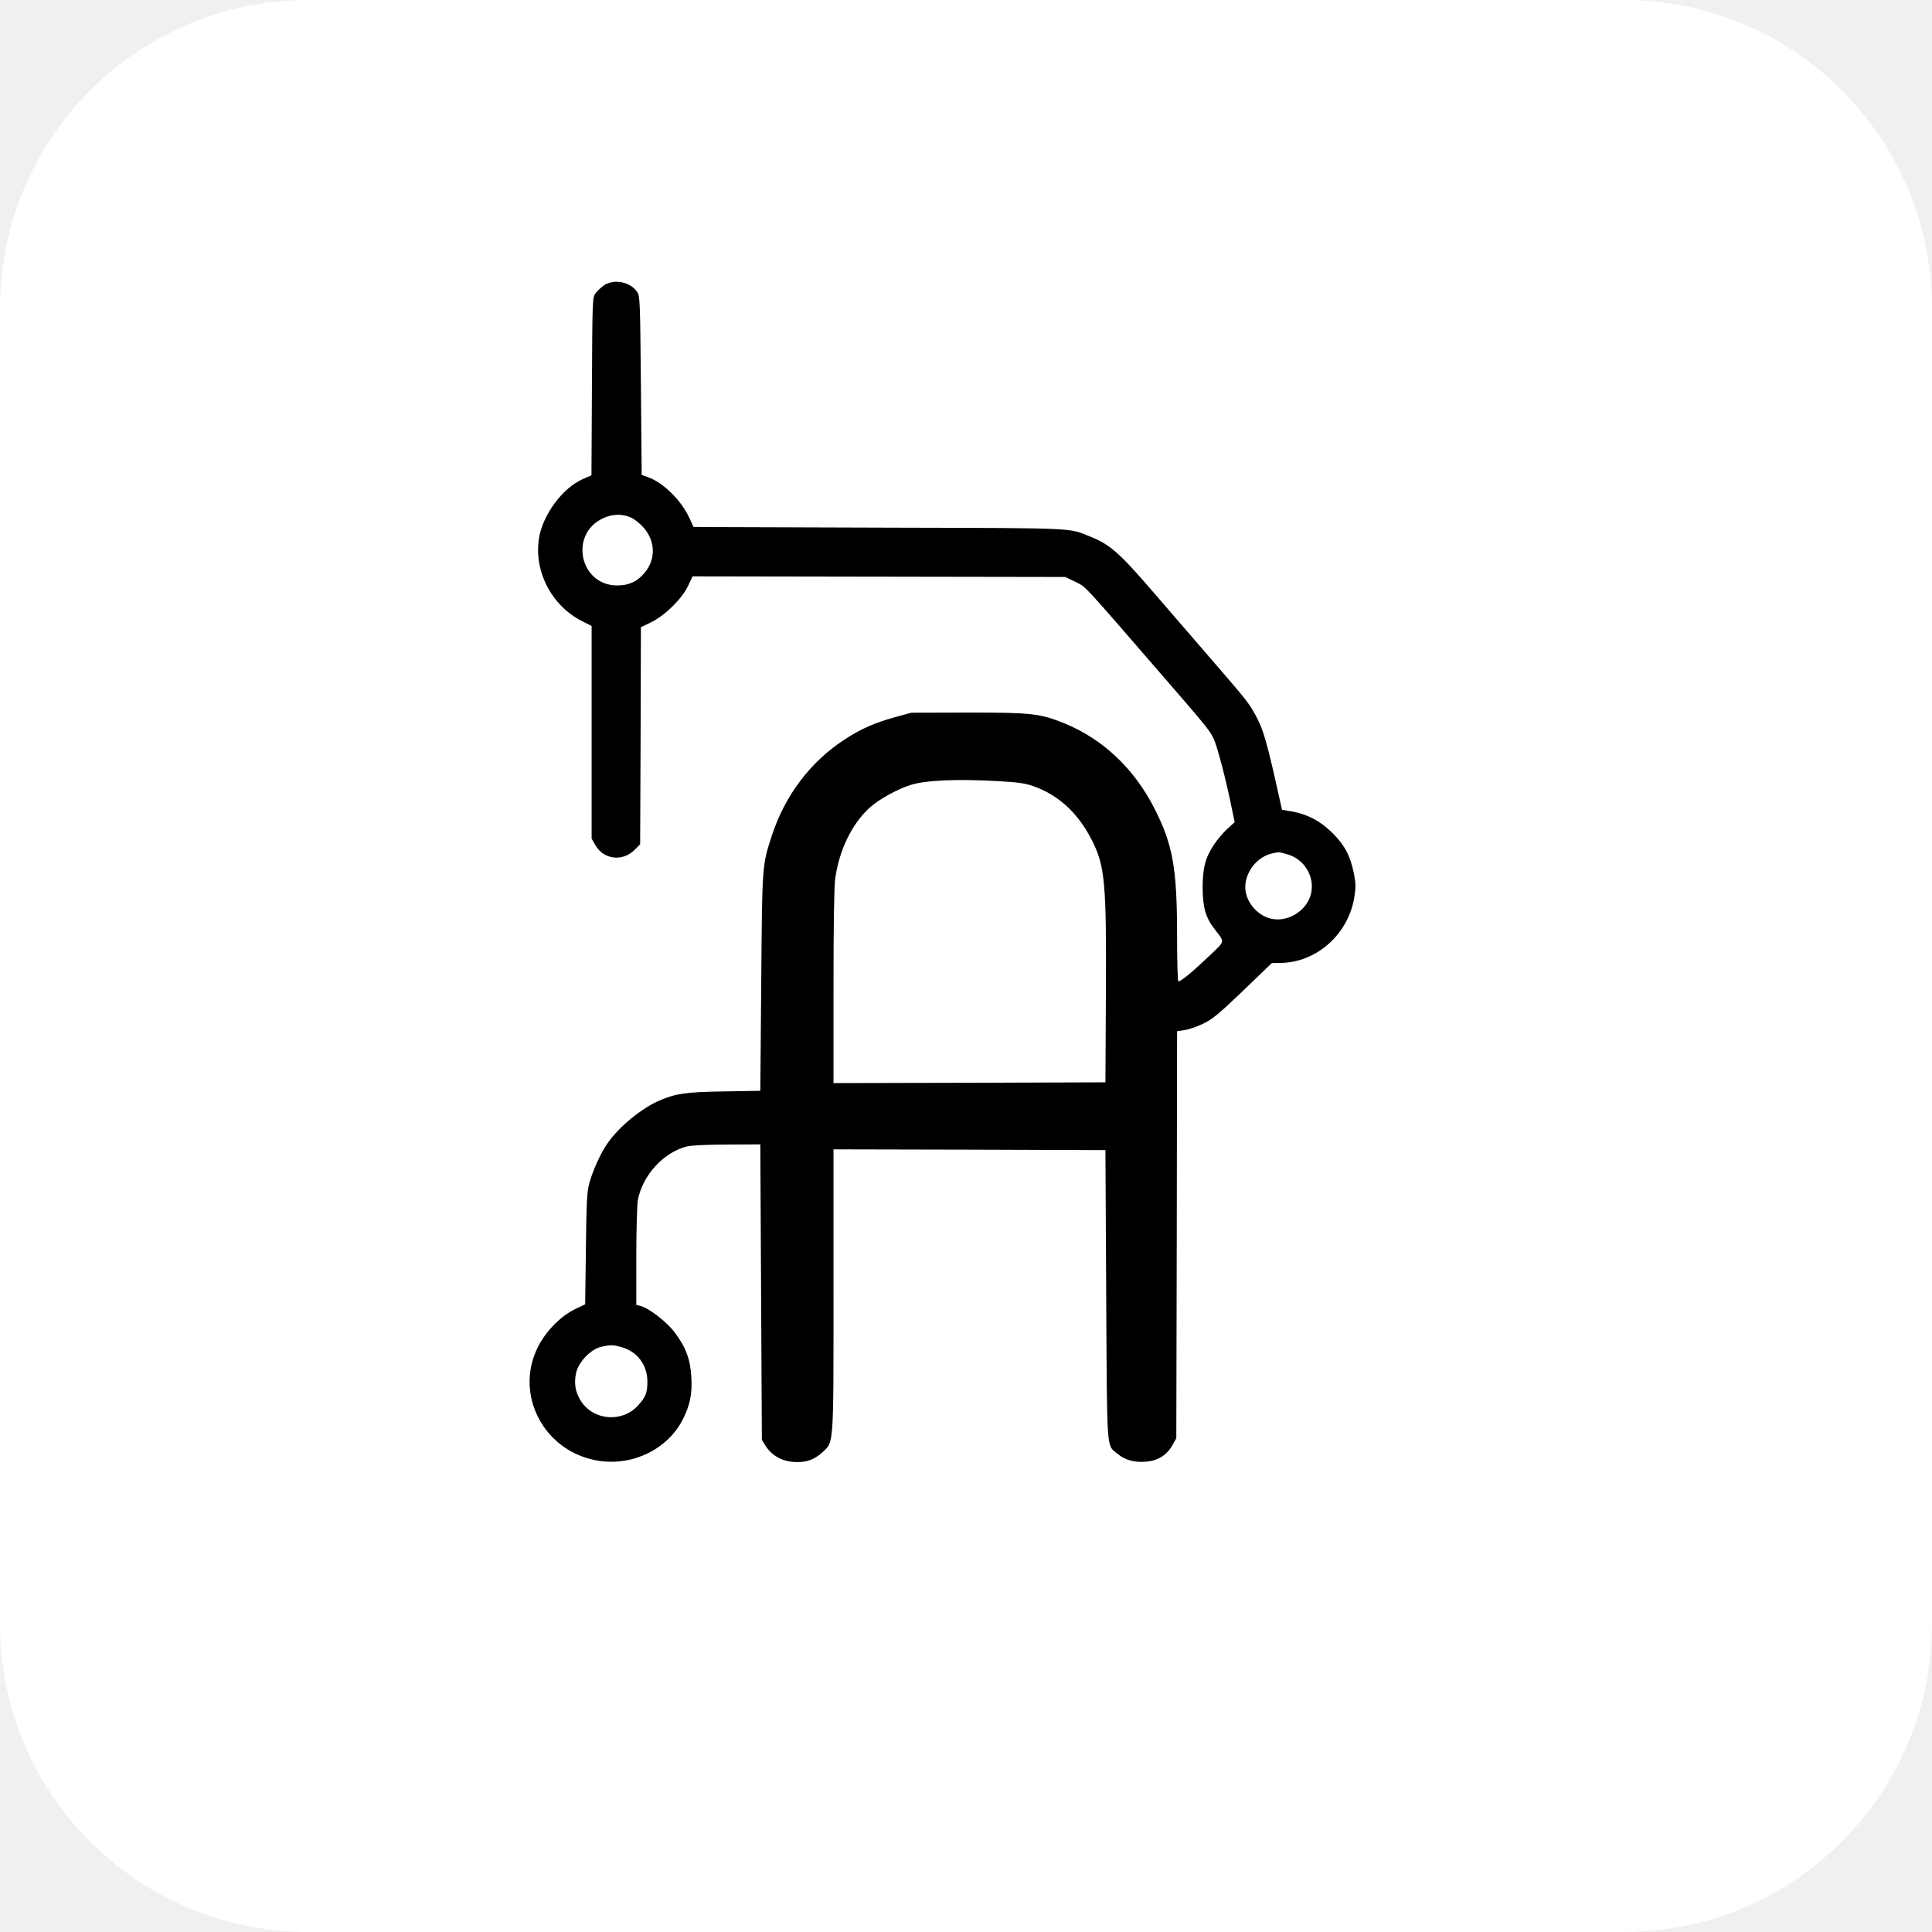
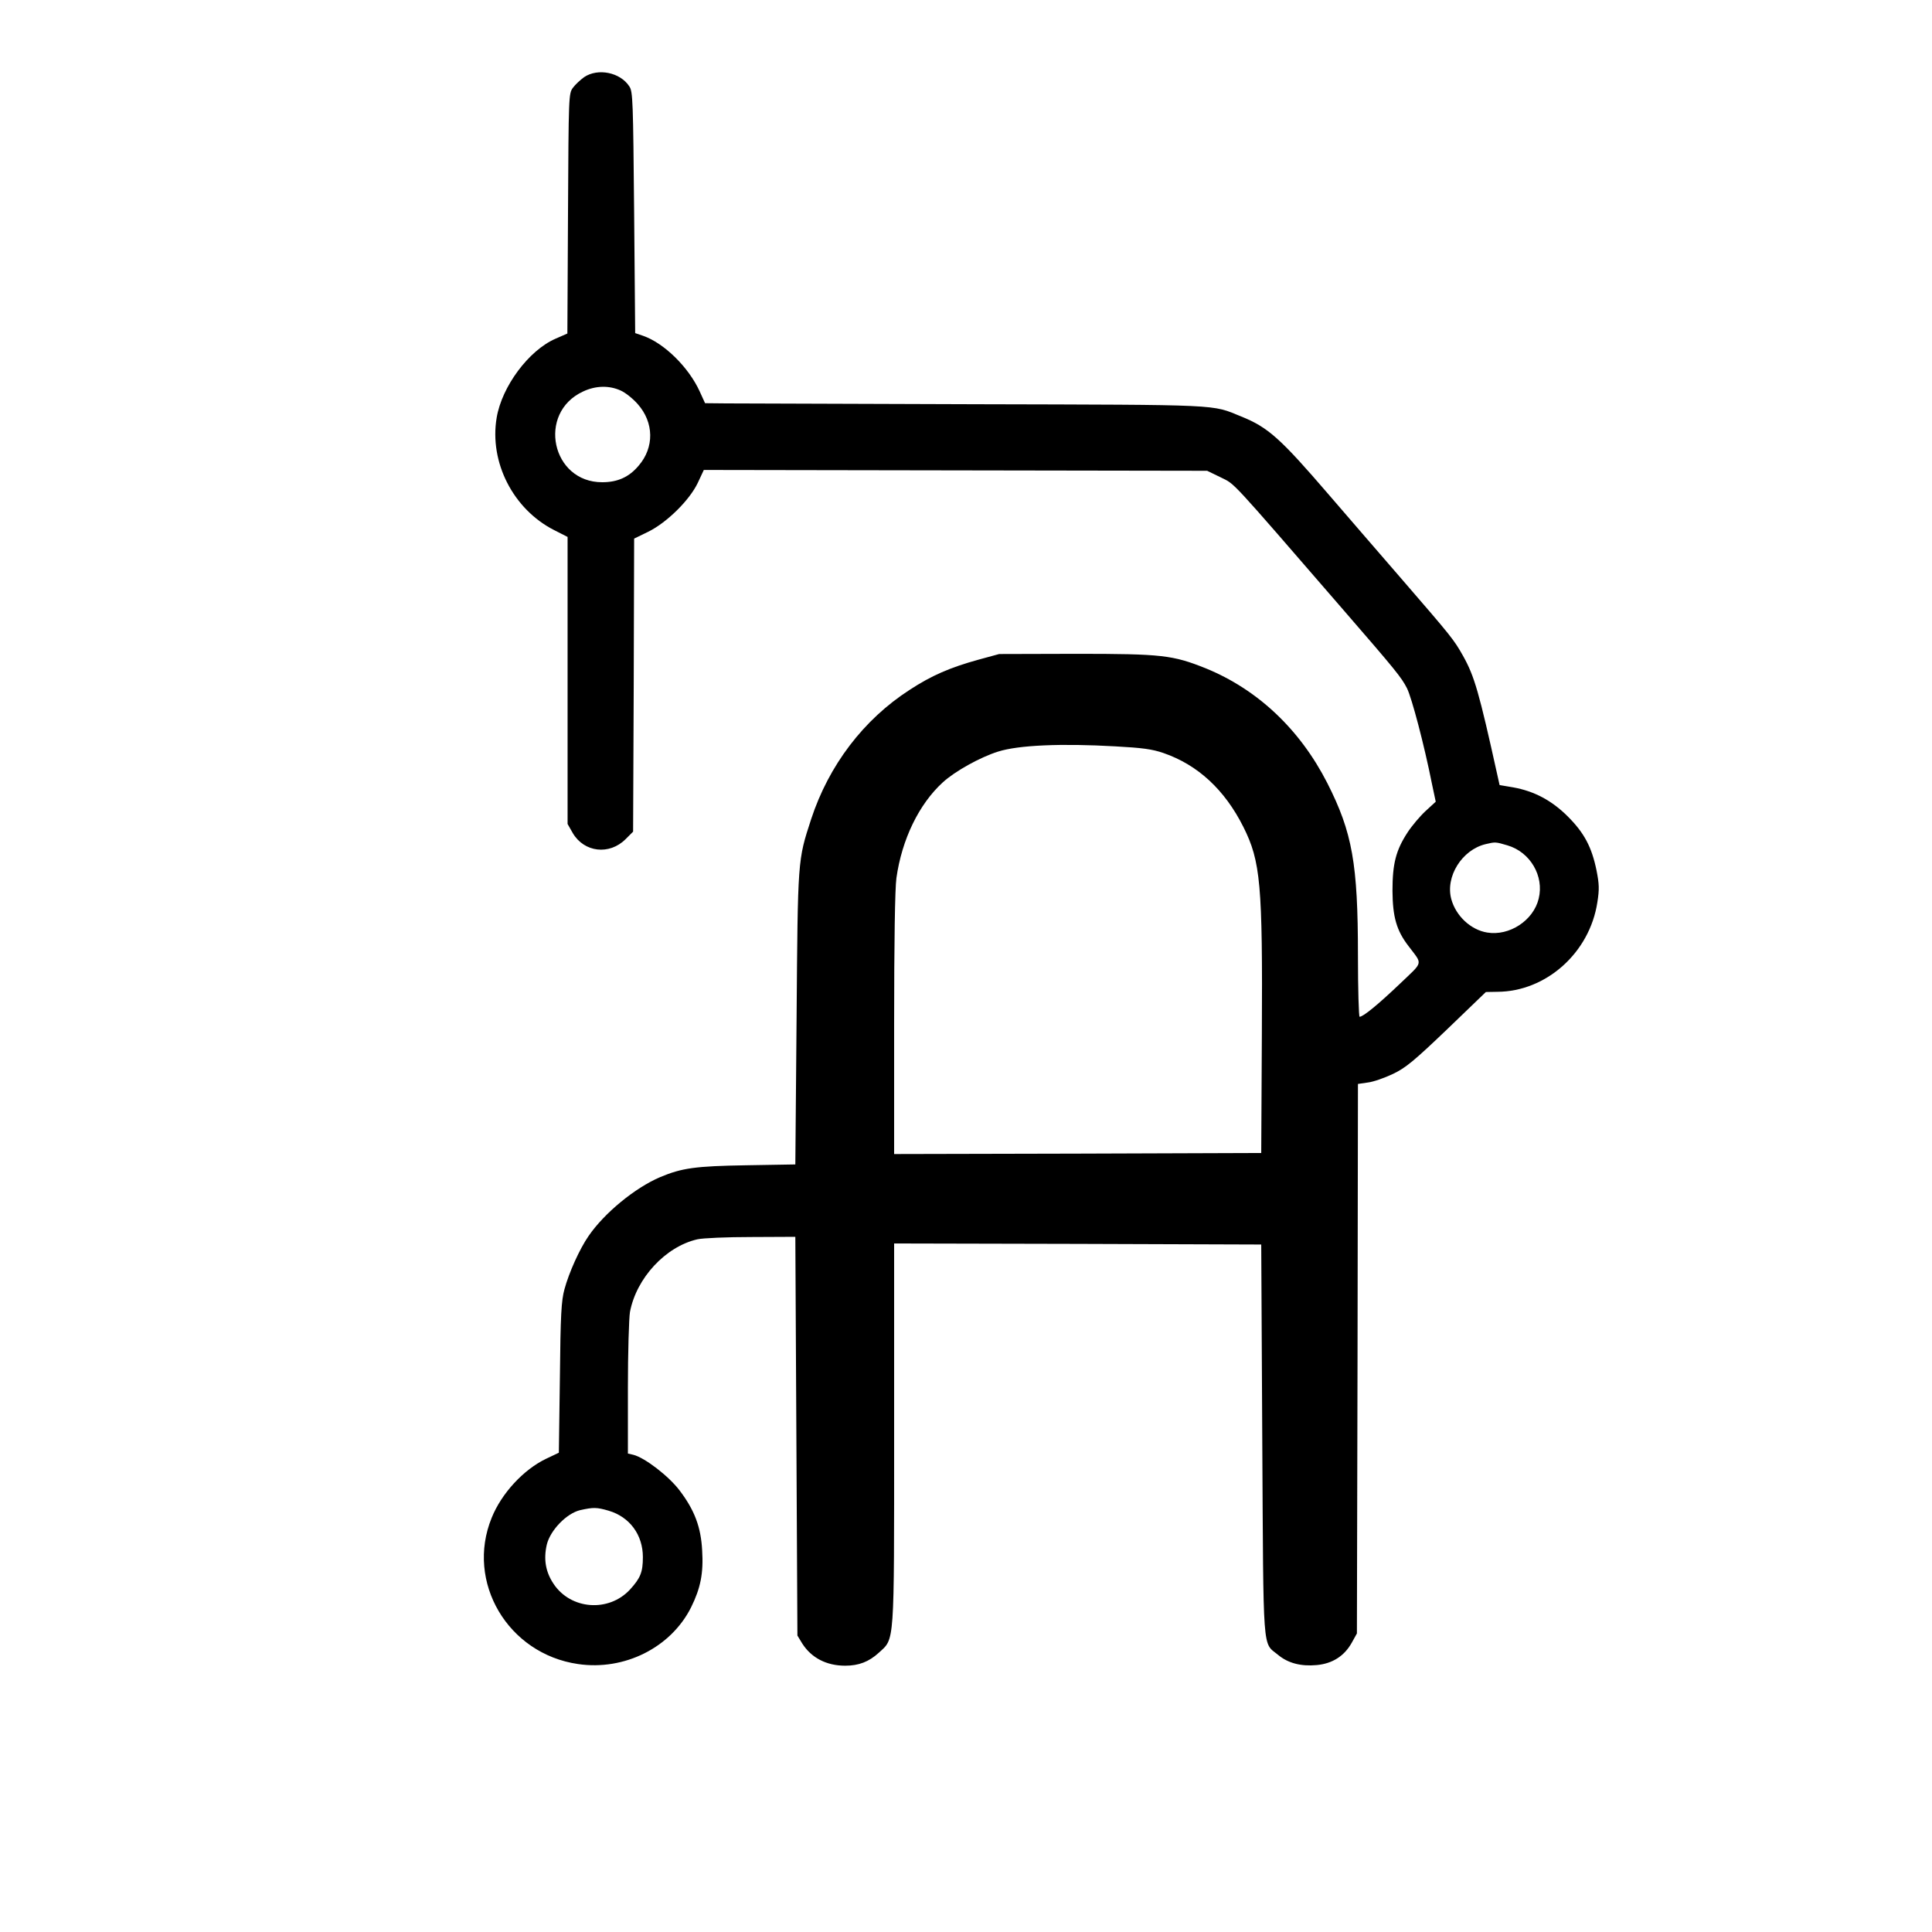
<svg xmlns="http://www.w3.org/2000/svg" viewBox="0 0 1254 1254">
-   <rect width="1254" height="1254" fill="#fff" rx="200" />
-   <g transform="translate(0,1254) scale(0.1,-0.1)" fill="#000">
-     <path d="M3920 10688 c-18 -13 -43 -36 -54 -51 -21 -28 -21 -38 -24 -605 l-3 -577 -57 -25 c-129 -56 -258 -230 -283 -380 -36 -215 80 -440 276 -540 l65 -33 0 -690 0 -690 25 -44 c55 -93 176 -107 254 -29 l36 36 3 705 2 704 68 33 c89 44 198 151 238 235 l29 62 1210 -2 1210 -2 66 -32 c70 -35 34 4 589 -637 253 -292 279 -324 306 -377 23 -47 82 -269 120 -460 l18 -85 -49 -45 c-26 -24 -65 -70 -86 -102 -57 -87 -73 -152 -73 -282 1 -124 19 -190 77 -265 69 -92 74 -71 -43 -183 -104 -99 -175 -157 -192 -157 -4 0 -8 133 -8 294 0 443 -27 592 -147 829 -132 259 -335 450 -584 552 -160 64 -210 70 -624 70 l-370 -1 -99 -27 c-138 -38 -227 -77 -331 -145 -222 -143 -389 -363 -474 -622 -65 -200 -64 -187 -70 -957 l-6 -703 -235 -4 c-246 -4 -310 -13 -415 -57 -120 -51 -268 -172 -344 -283 -43 -62 -94 -175 -116 -256 -15 -55 -19 -120 -22 -426 l-5 -360 -61 -29 c-109 -52 -215 -167 -262 -284 -126 -309 78 -654 415 -703 223 -33 447 79 544 273 45 91 60 163 53 274 -6 111 -36 192 -108 287 -51 68 -167 158 -223 172 l-26 6 0 314 c0 172 5 338 10 367 31 163 171 314 324 349 26 6 143 11 259 11 l212 1 5 -958 5 -959 23 -38 c44 -69 116 -107 207 -107 65 0 114 19 161 62 77 71 74 22 74 1055 l0 913 883 -2 882 -3 5 -940 c6 -1049 0 -970 76 -1033 48 -40 110 -56 186 -49 75 7 132 43 168 107 l25 45 3 1321 2 1321 48 7 c26 3 80 22 120 41 61 29 101 62 260 214 l187 180 55 1 c235 1 444 188 481 430 10 63 9 88 -4 154 -23 112 -59 180 -138 259 -77 77 -162 122 -263 140 l-65 11 -10 45 c-89 403 -111 478 -165 575 -45 80 -55 92 -297 372 -114 132 -271 313 -349 404 -233 271 -292 324 -421 376 -145 59 -78 56 -1274 59 -605 2 -1146 4 -1202 4 l-102 1 -26 57 c-53 116 -171 232 -272 267 l-38 13 -5 579 c-5 537 -6 582 -23 607 -44 68 -151 89 -217 45z m175 -1507 c23 -10 59 -39 82 -65 79 -89 80 -209 5 -296 -46 -55 -101 -80 -175 -80 -244 -1 -315 333 -93 436 61 29 126 30 181 5z m2380 -1711 c127 -7 175 -13 230 -32 165 -57 294 -176 384 -355 83 -166 93 -274 89 -998 l-3 -570 -882 -3 -883 -2 0 624 c0 395 4 653 11 703 26 185 108 355 223 460 59 54 180 121 266 148 98 31 303 40 565 25z m1884 -476 c109 -32 177 -147 150 -256 -25 -105 -141 -181 -248 -163 -79 13 -150 80 -172 160 -30 108 51 238 165 265 46 11 48 11 105 -6z m-4321 -3199 c101 -30 164 -116 164 -223 0 -73 -12 -101 -62 -156 -102 -110 -284 -97 -367 27 -39 58 -49 119 -33 189 17 70 96 151 161 166 63 14 79 14 137 -3z" />
+   <g transform="translate(-150, -200) scale(1.35)">
+     <rect width="1254" height="1254" fill="#fff" rx="200" />
+     <g transform="translate(0,1254) scale(0.1,-0.1)" fill="#000">
+       <path d="M3920 10688 c-18 -13 -43 -36 -54 -51 -21 -28 -21 -38 -24 -605 l-3 -577 -57 -25 c-129 -56 -258 -230 -283 -380 -36 -215 80 -440 276 -540 l65 -33 0 -690 0 -690 25 -44 c55 -93 176 -107 254 -29 l36 36 3 705 2 704 68 33 c89 44 198 151 238 235 l29 62 1210 -2 1210 -2 66 -32 c70 -35 34 4 589 -637 253 -292 279 -324 306 -377 23 -47 82 -269 120 -460 l18 -85 -49 -45 c-26 -24 -65 -70 -86 -102 -57 -87 -73 -152 -73 -282 1 -124 19 -190 77 -265 69 -92 74 -71 -43 -183 -104 -99 -175 -157 -192 -157 -4 0 -8 133 -8 294 0 443 -27 592 -147 829 -132 259 -335 450 -584 552 -160 64 -210 70 -624 70 l-370 -1 -99 -27 c-138 -38 -227 -77 -331 -145 -222 -143 -389 -363 -474 -622 -65 -200 -64 -187 -70 -957 l-6 -703 -235 -4 c-246 -4 -310 -13 -415 -57 -120 -51 -268 -172 -344 -283 -43 -62 -94 -175 -116 -256 -15 -55 -19 -120 -22 -426 l-5 -360 -61 -29 c-109 -52 -215 -167 -262 -284 -126 -309 78 -654 415 -703 223 -33 447 79 544 273 45 91 60 163 53 274 -6 111 -36 192 -108 287 -51 68 -167 158 -223 172 l-26 6 0 314 c0 172 5 338 10 367 31 163 171 314 324 349 26 6 143 11 259 11 l212 1 5 -958 5 -959 23 -38 c44 -69 116 -107 207 -107 65 0 114 19 161 62 77 71 74 22 74 1055 l0 913 883 -2 882 -3 5 -940 c6 -1049 0 -970 76 -1033 48 -40 110 -56 186 -49 75 7 132 43 168 107 l25 45 3 1321 2 1321 48 7 c26 3 80 22 120 41 61 29 101 62 260 214 l187 180 55 1 c235 1 444 188 481 430 10 63 9 88 -4 154 -23 112 -59 180 -138 259 -77 77 -162 122 -263 140 l-65 11 -10 45 c-89 403 -111 478 -165 575 -45 80 -55 92 -297 372 -114 132 -271 313 -349 404 -233 271 -292 324 -421 376 -145 59 -78 56 -1274 59 -605 2 -1146 4 -1202 4 l-102 1 -26 57 c-53 116 -171 232 -272 267 l-38 13 -5 579 c-5 537 -6 582 -23 607 -44 68 -151 89 -217 45z m175 -1507 c23 -10 59 -39 82 -65 79 -89 80 -209 5 -296 -46 -55 -101 -80 -175 -80 -244 -1 -315 333 -93 436 61 29 126 30 181 5z m2380 -1711 c127 -7 175 -13 230 -32 165 -57 294 -176 384 -355 83 -166 93 -274 89 -998 l-3 -570 -882 -3 -883 -2 0 624 c0 395 4 653 11 703 26 185 108 355 223 460 59 54 180 121 266 148 98 31 303 40 565 25z m1884 -476 c109 -32 177 -147 150 -256 -25 -105 -141 -181 -248 -163 -79 13 -150 80 -172 160 -30 108 51 238 165 265 46 11 48 11 105 -6z m-4321 -3199 c101 -30 164 -116 164 -223 0 -73 -12 -101 -62 -156 -102 -110 -284 -97 -367 27 -39 58 -49 119 -33 189 17 70 96 151 161 166 63 14 79 14 137 -3z" />
+     </g>
  </g>
</svg>
